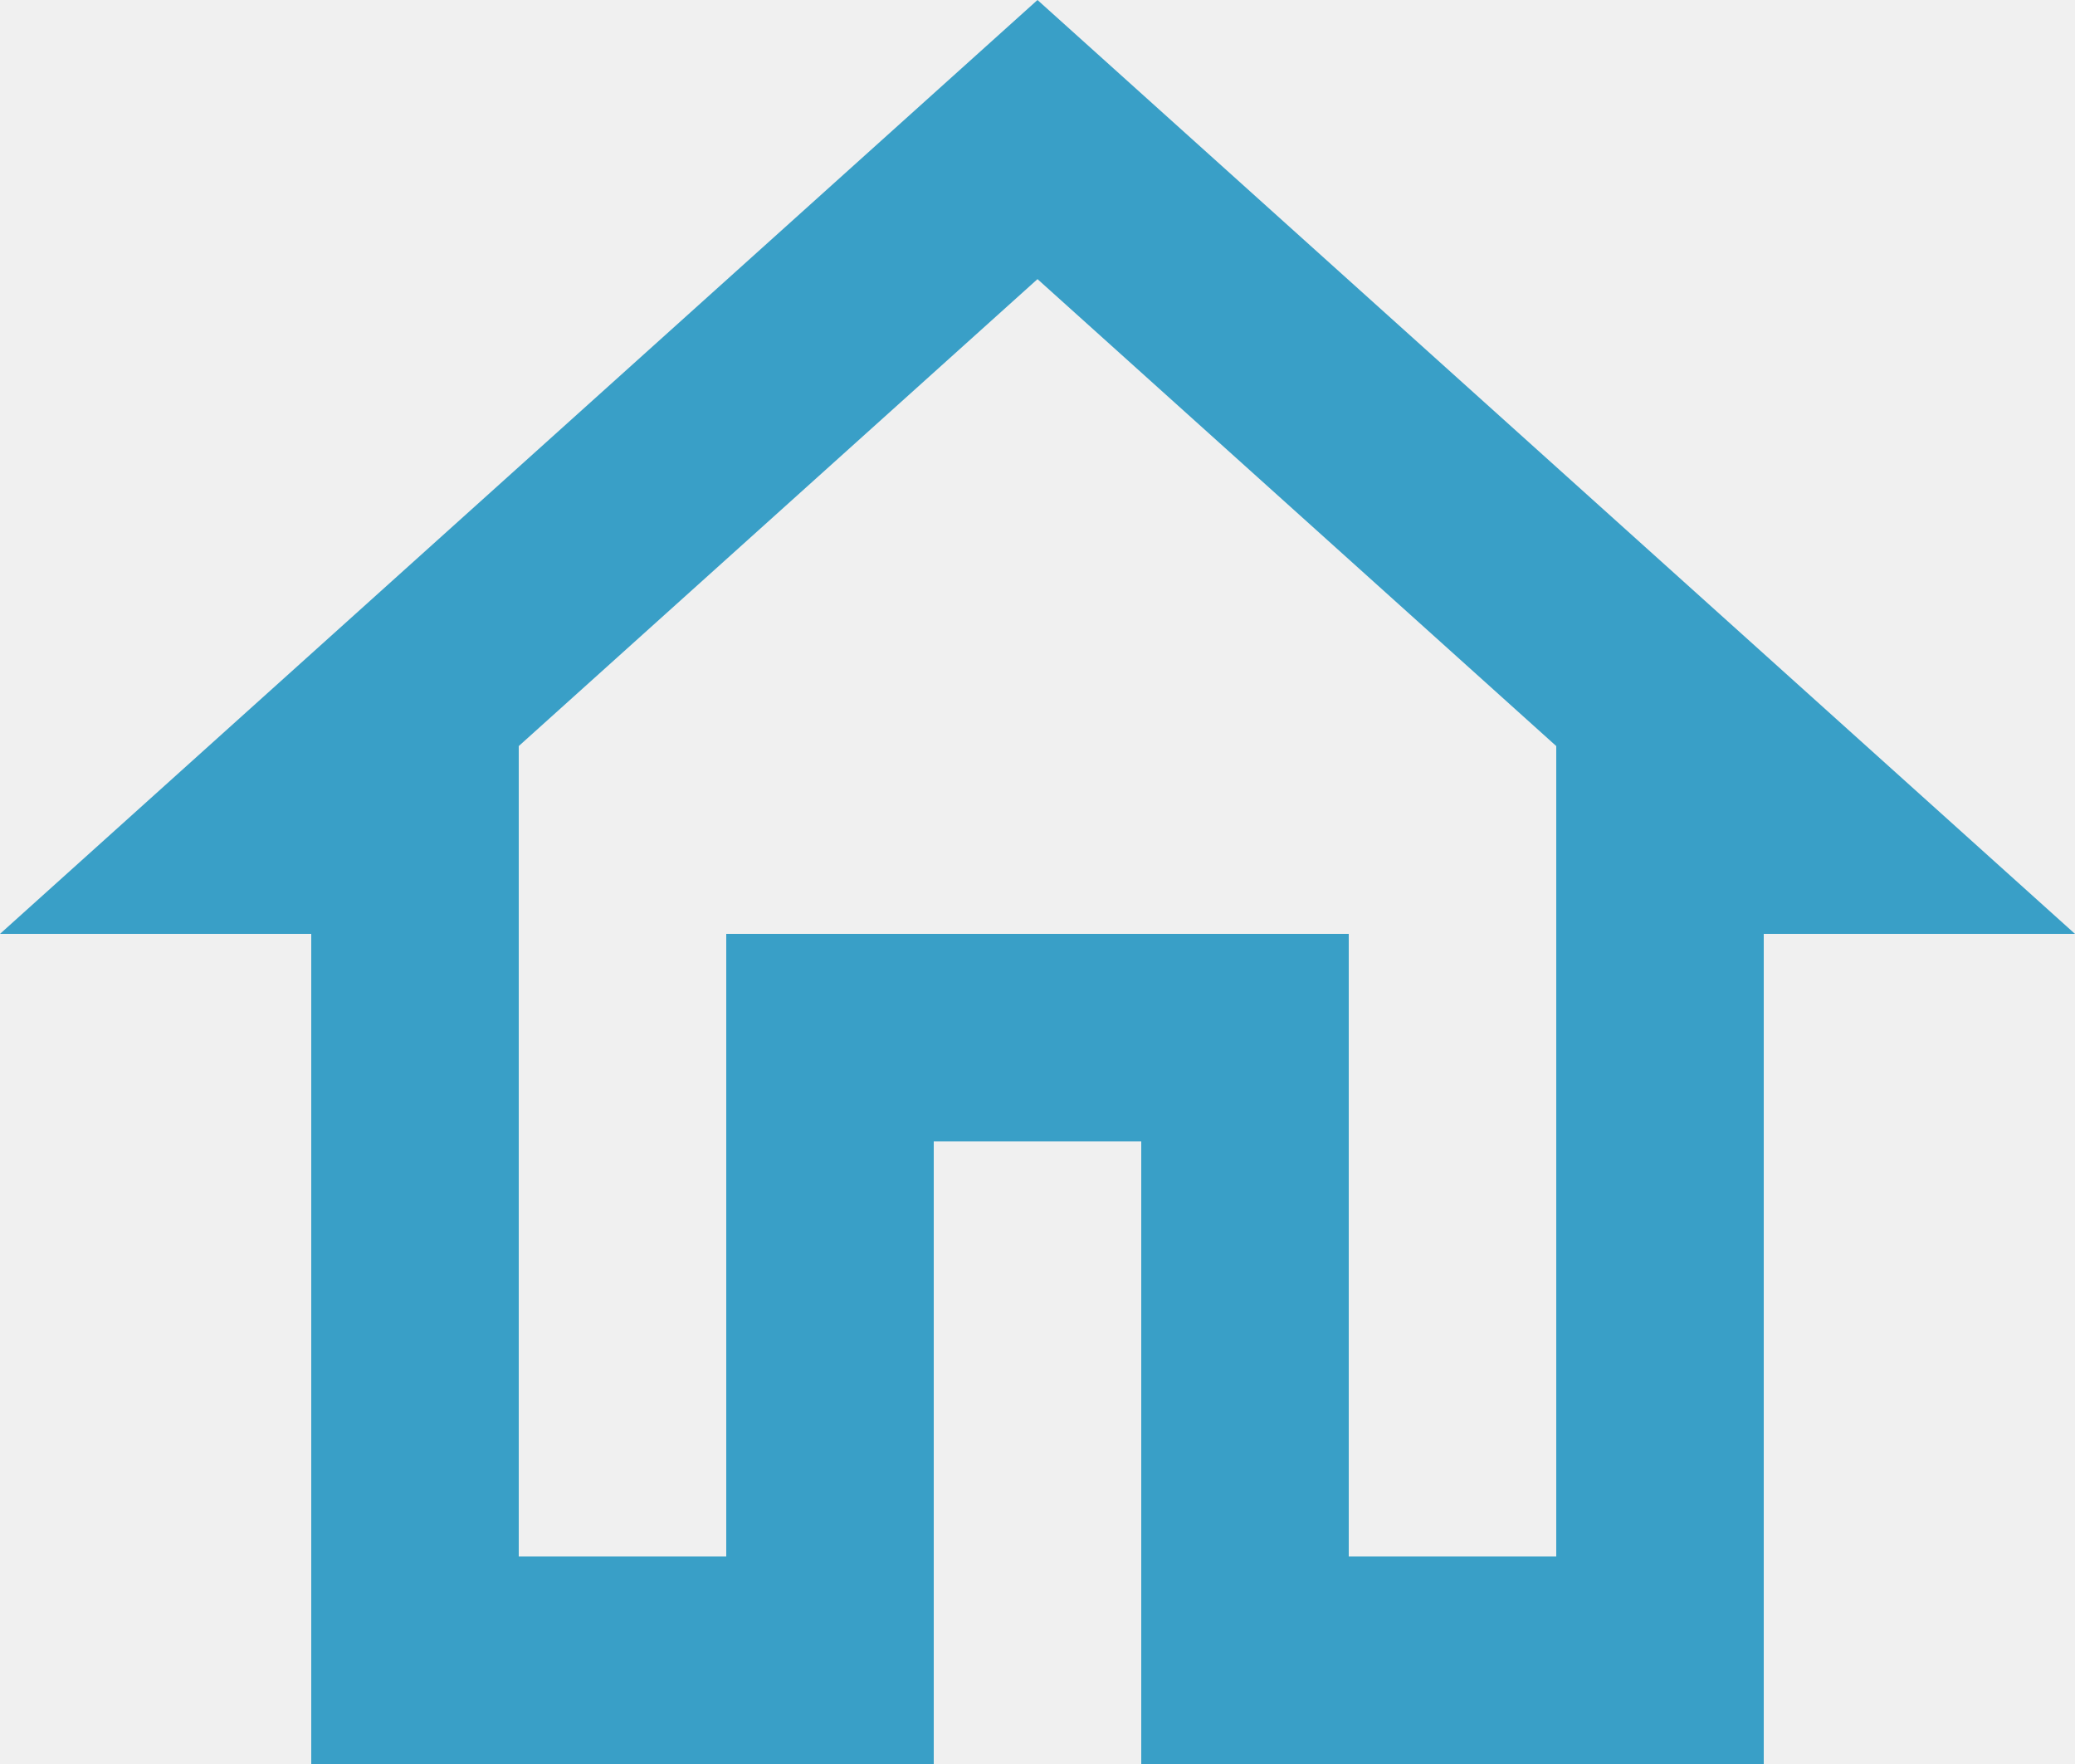
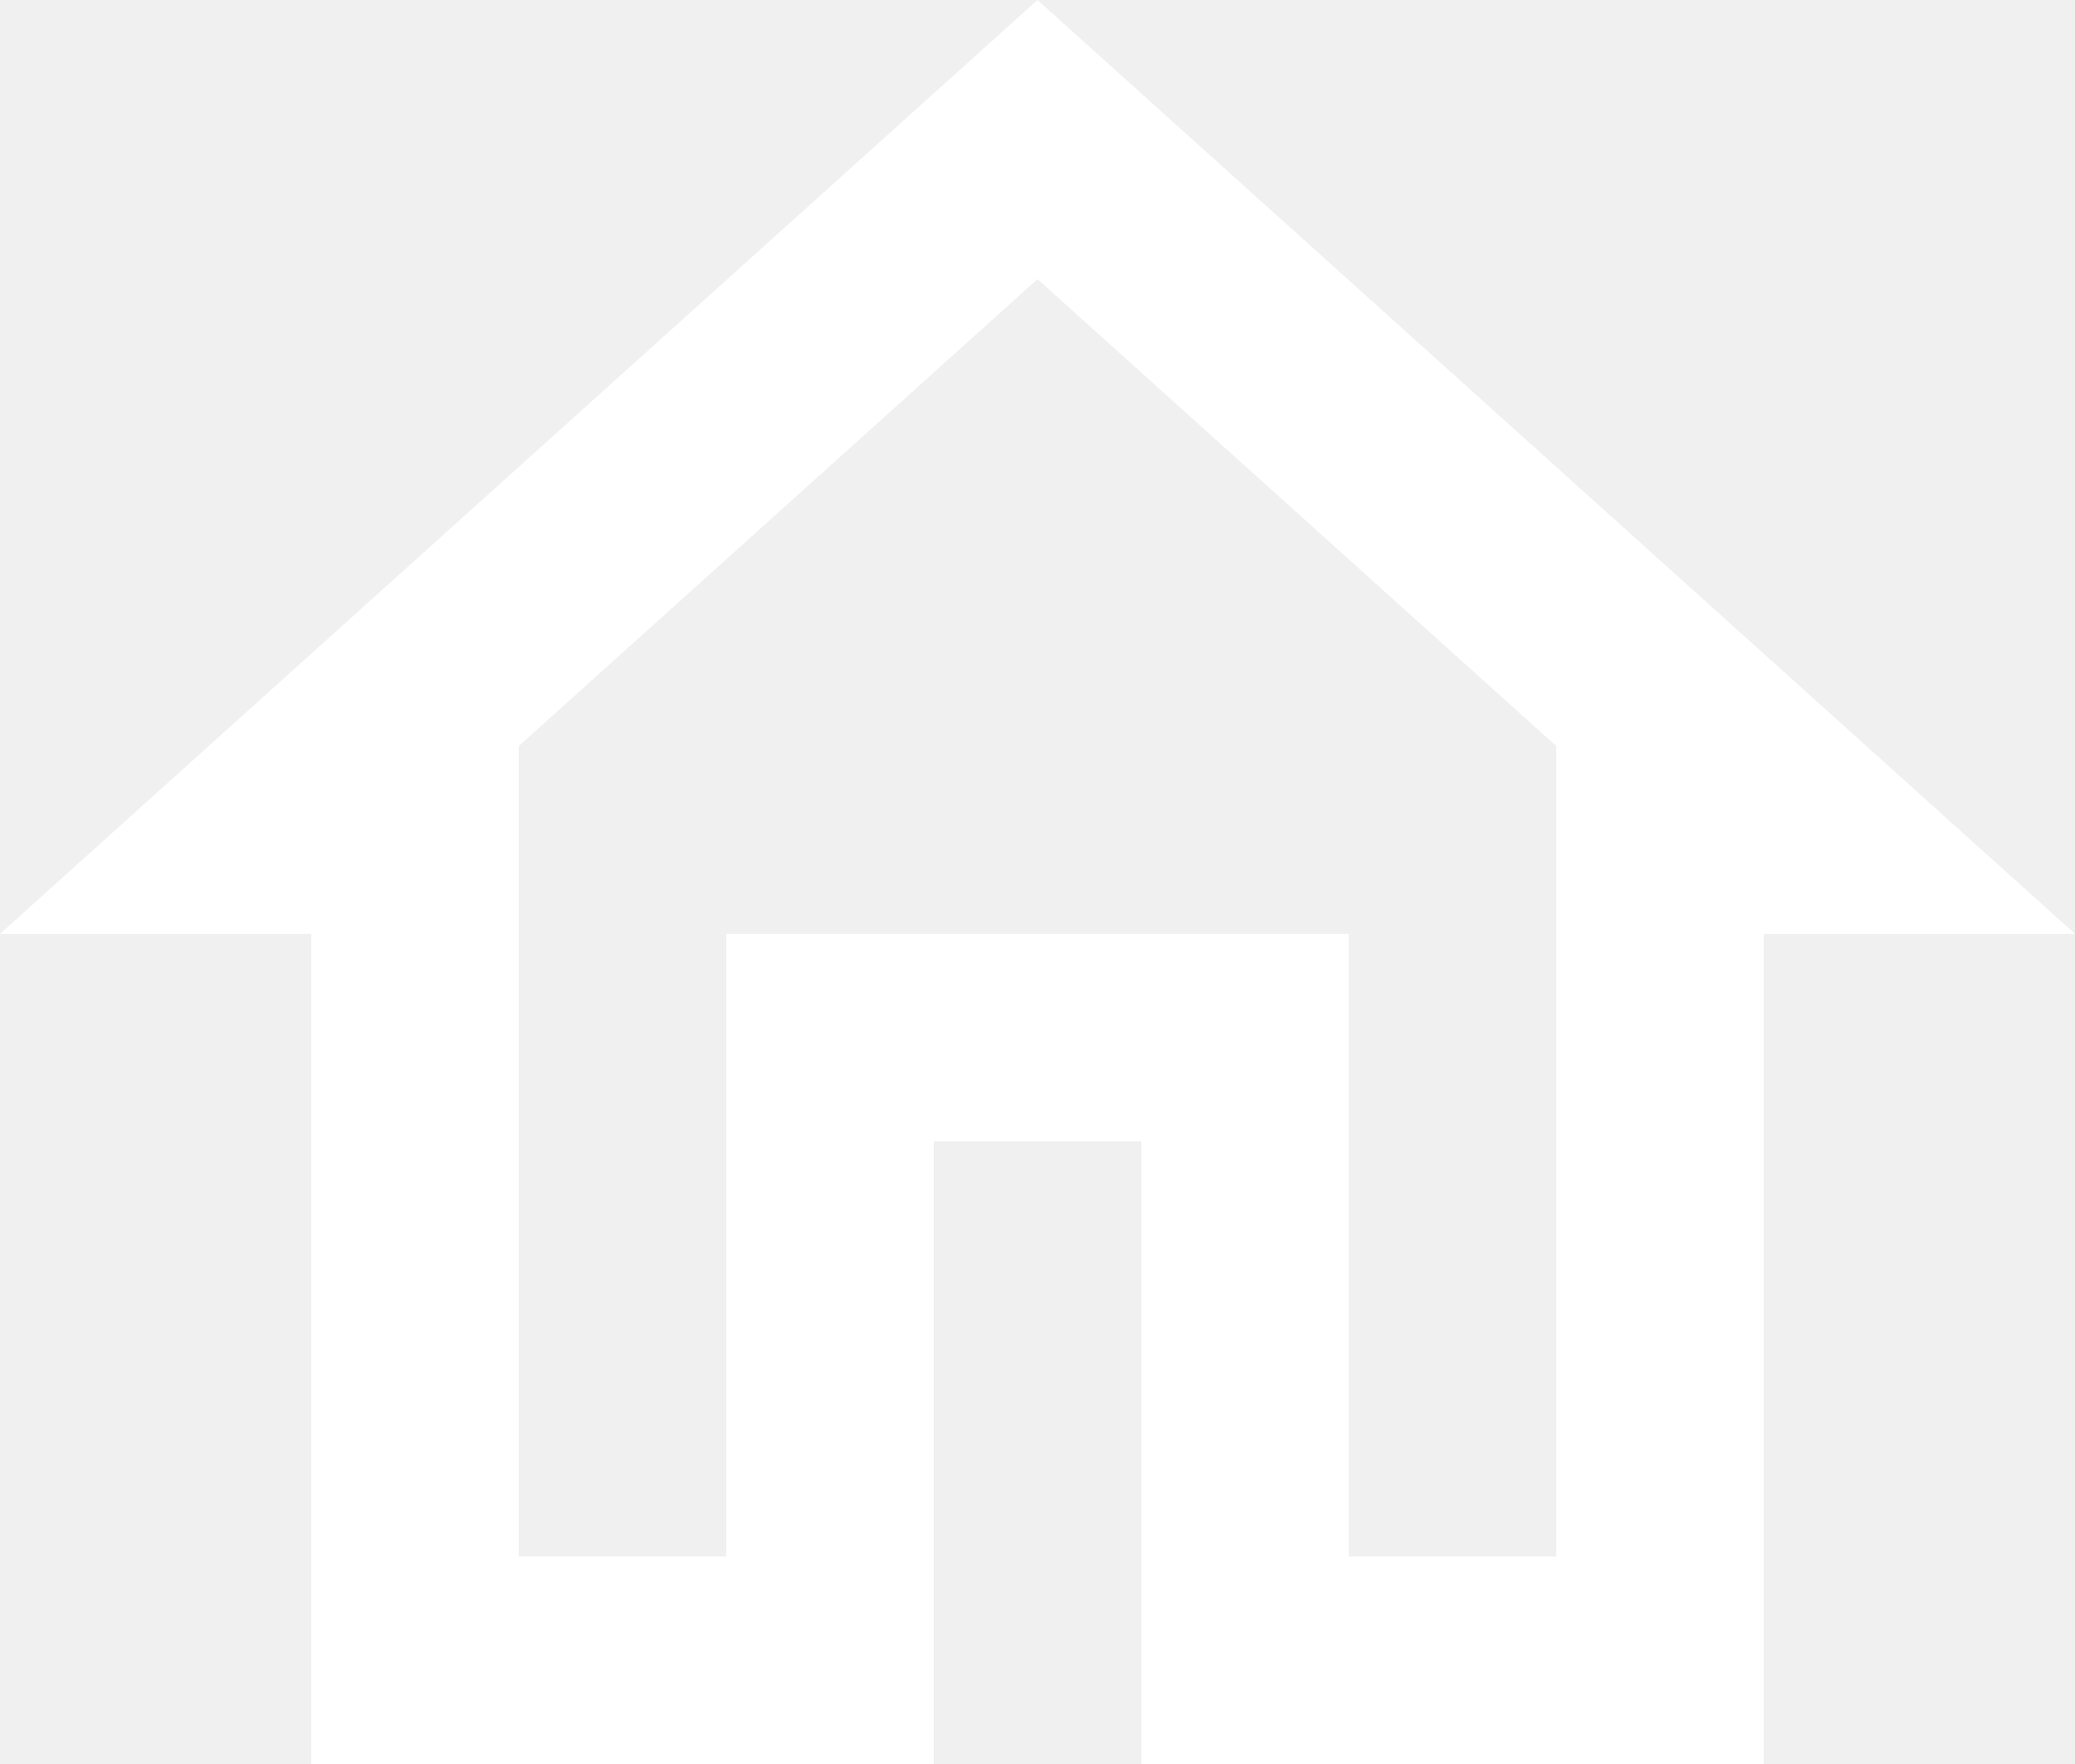
<svg xmlns="http://www.w3.org/2000/svg" width="20" height="17" viewBox="0 0 20 17" fill="none">
-   <path d="M10 2.69L15 7.19V15H13V9H7V15H5V7.19L10 2.69V2.69ZM10 0L0 9H3V17H9V11H11V17H17V9H20L10 0Z" fill="#399FC7" />
+   <path d="M10 2.69L15 7.19V15H13V9H7V15H5V7.19L10 2.69V2.69ZM10 0L0 9H3V17H9V11H11V17H17V9H20L10 0Z" fill="white" />
</svg>
